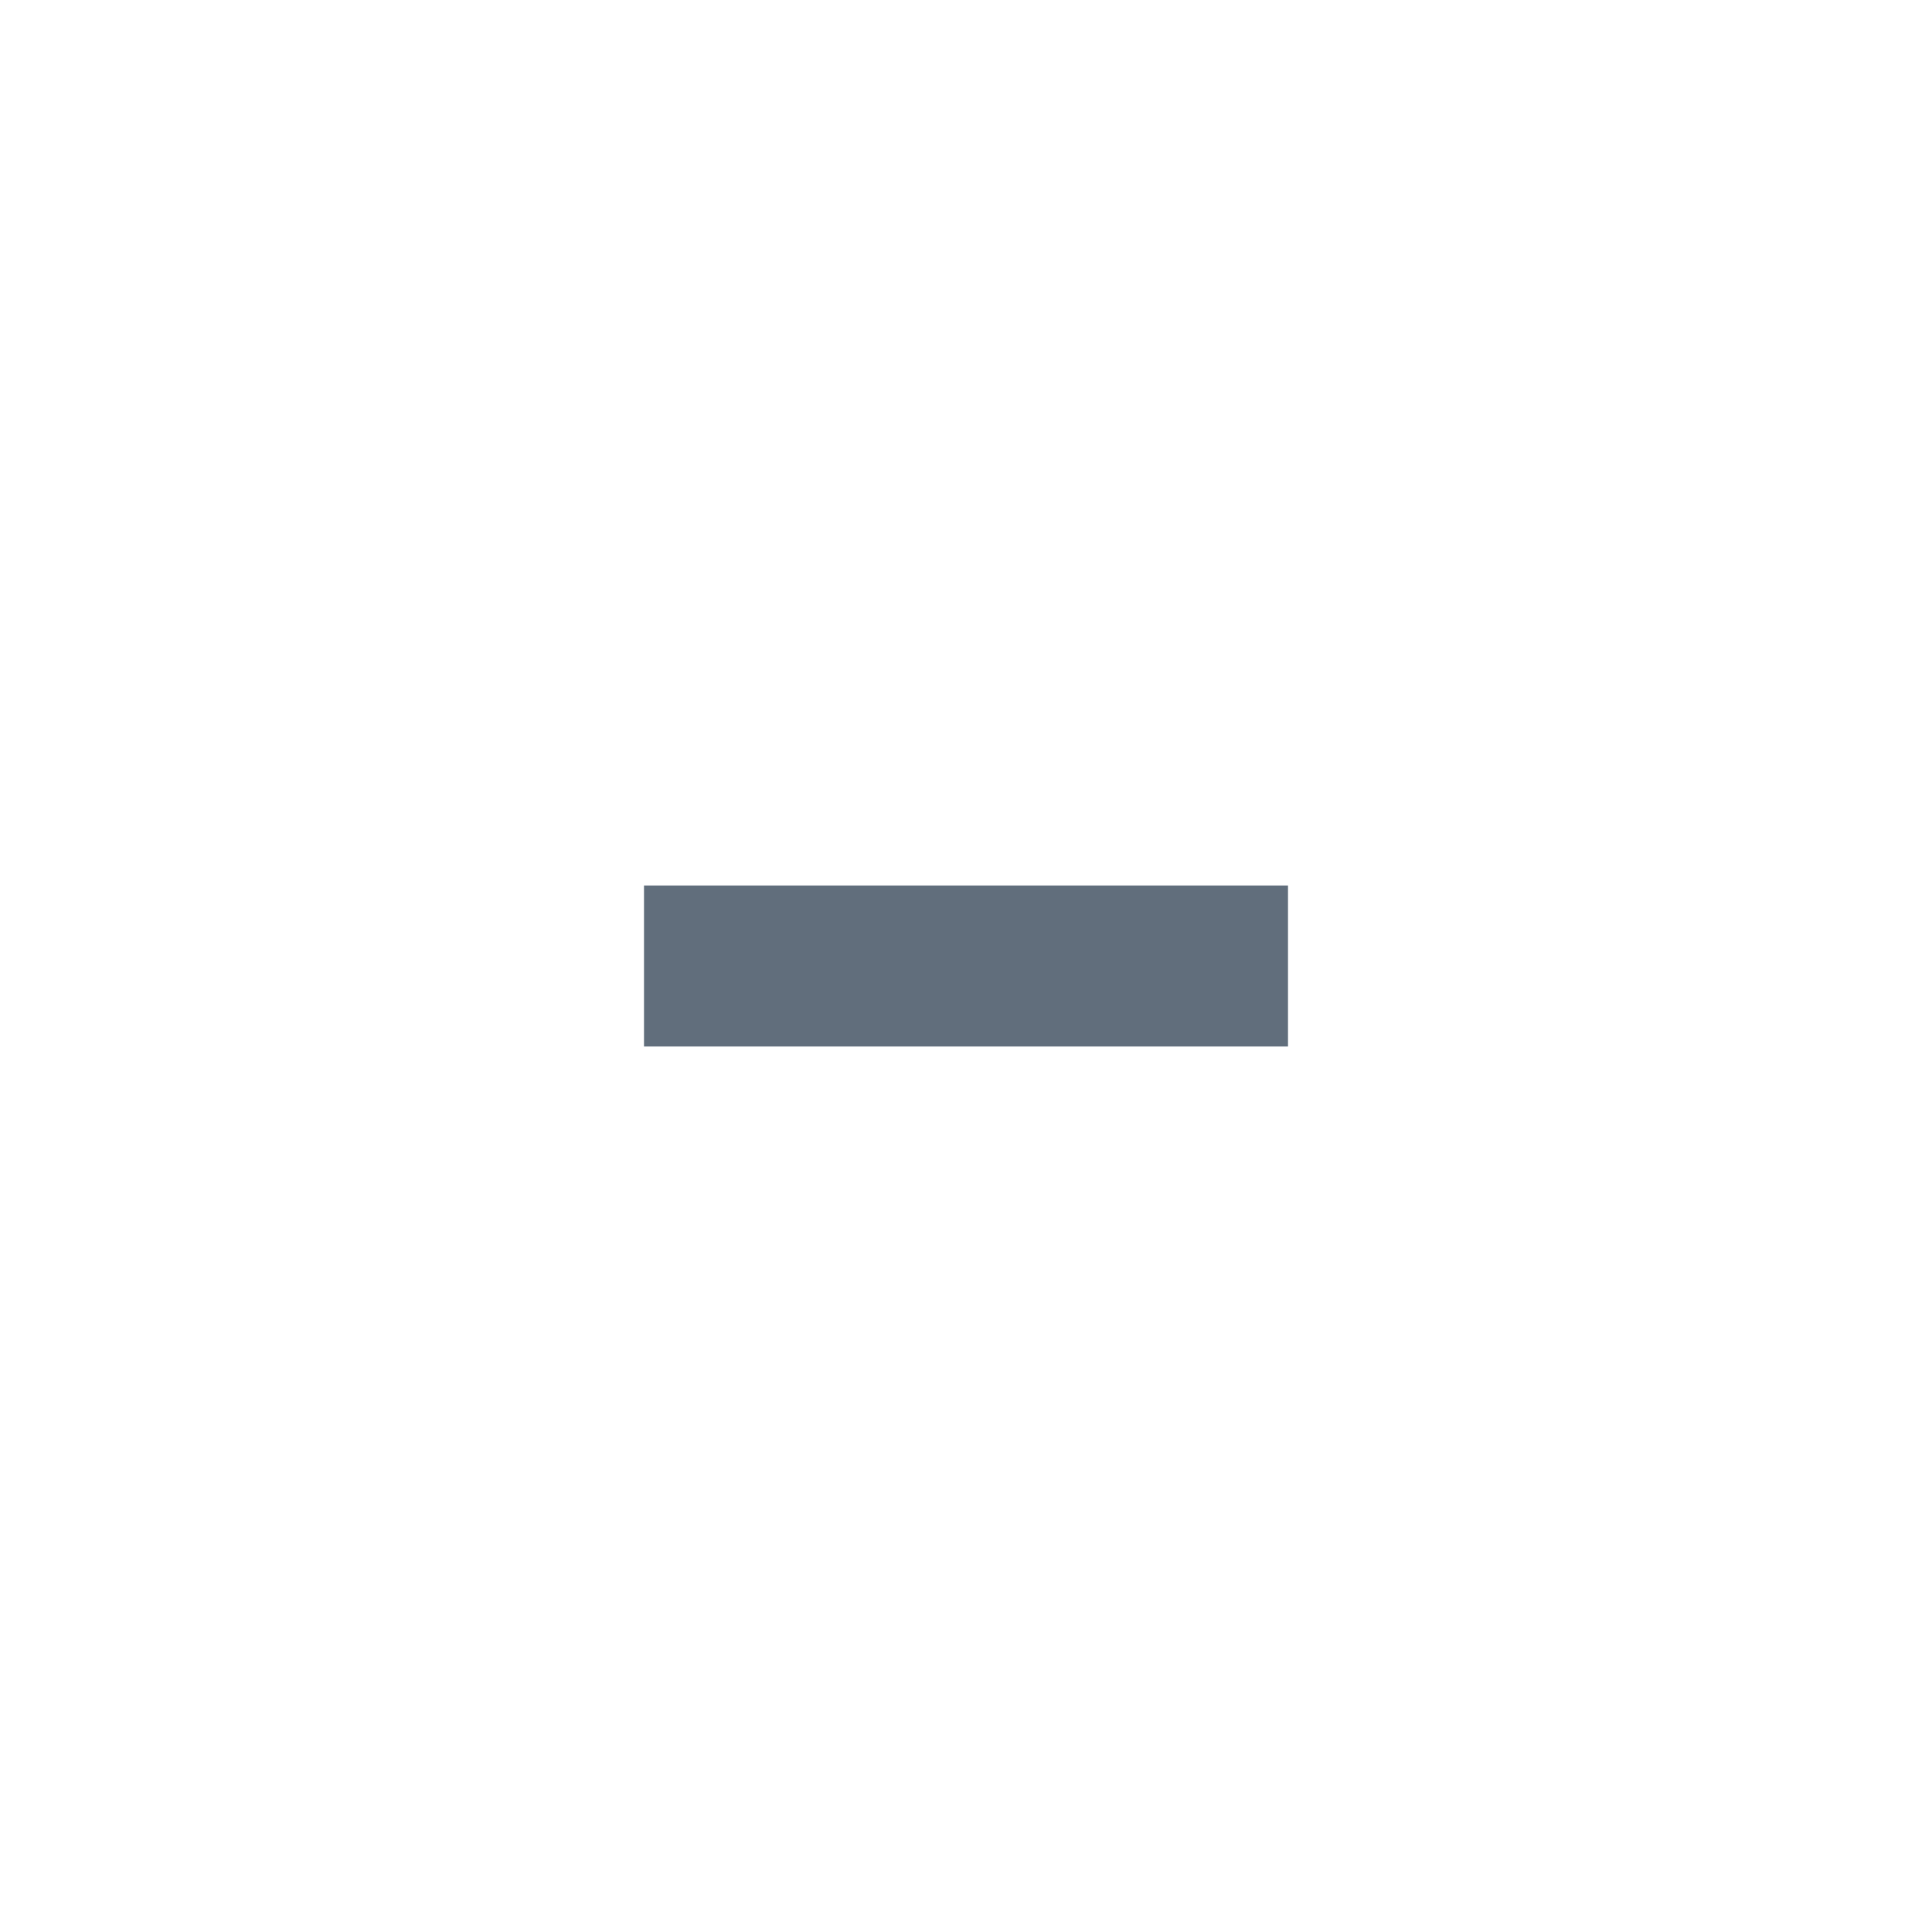
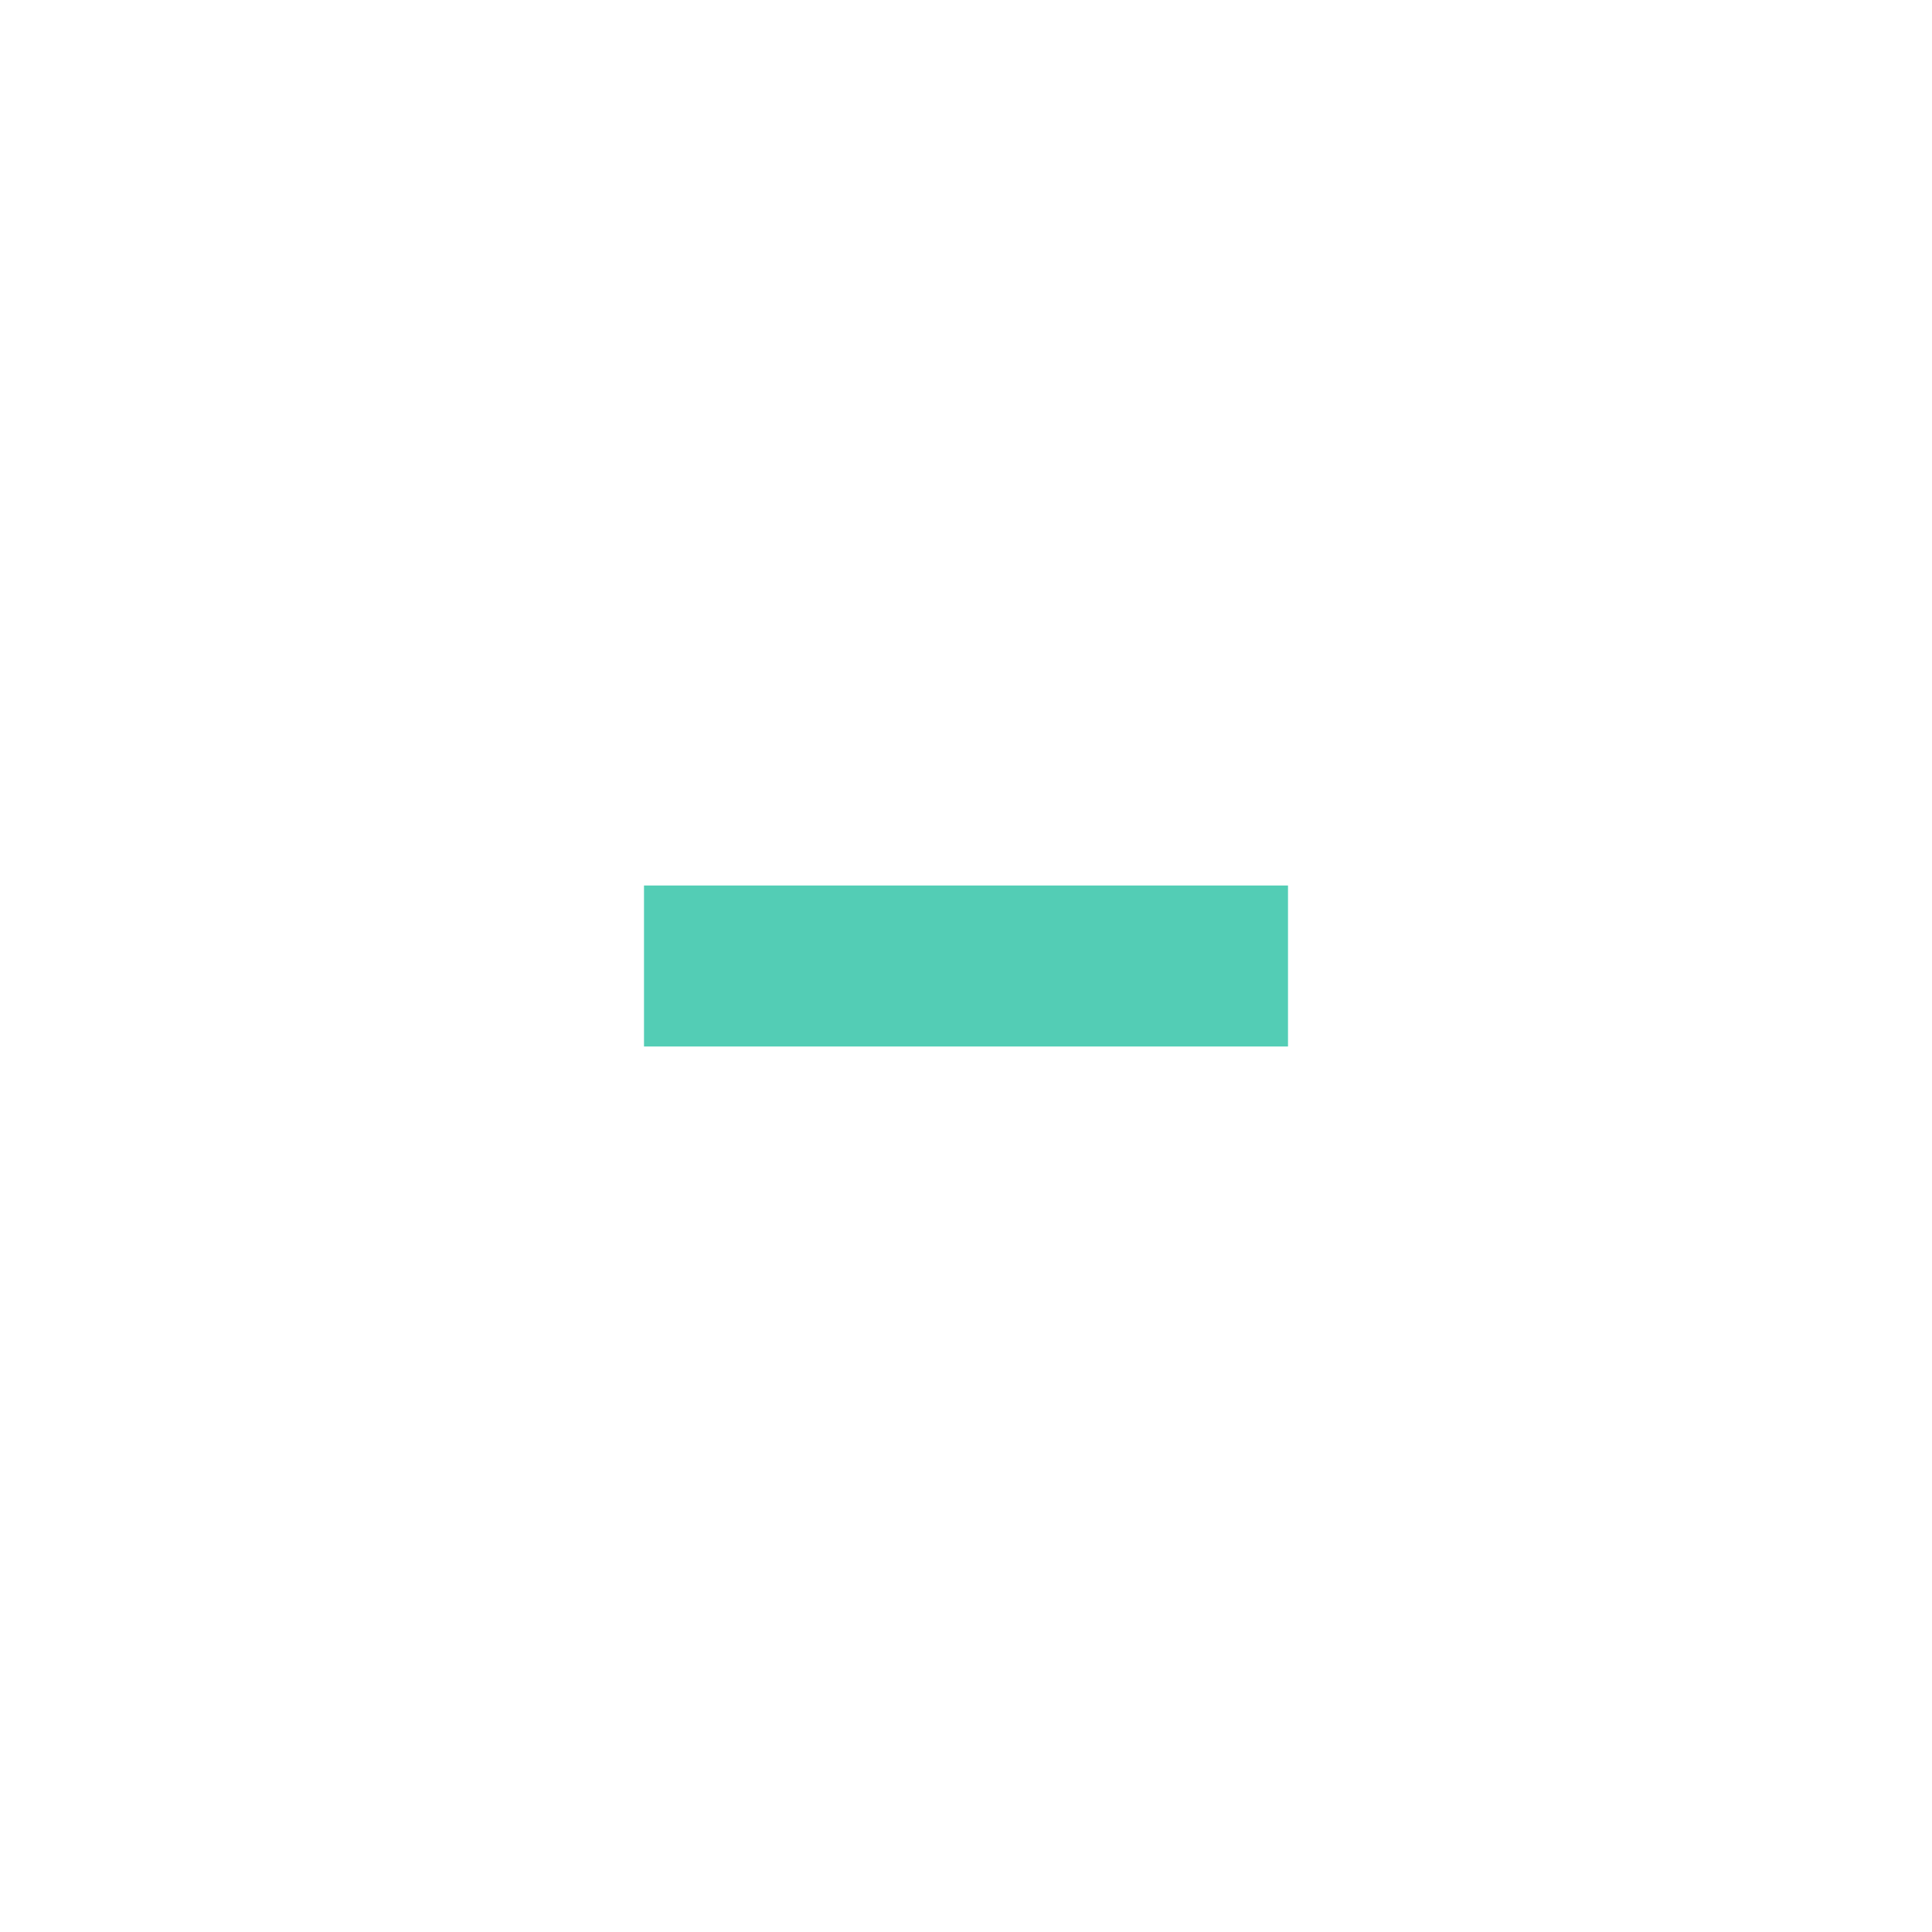
<svg xmlns="http://www.w3.org/2000/svg" version="1.1" x="0px" y="0px" width="24px" height="24px" viewBox="0 0 24 24" xml:space="preserve">
-   <rect x="8" y="11" fill="#2C3E50" opacity="0.75" width="8" height="2" />
+   <rect x="8" y="11" fill="#1ABC9C" opacity="0.75" width="8" height="2" />
</svg>
